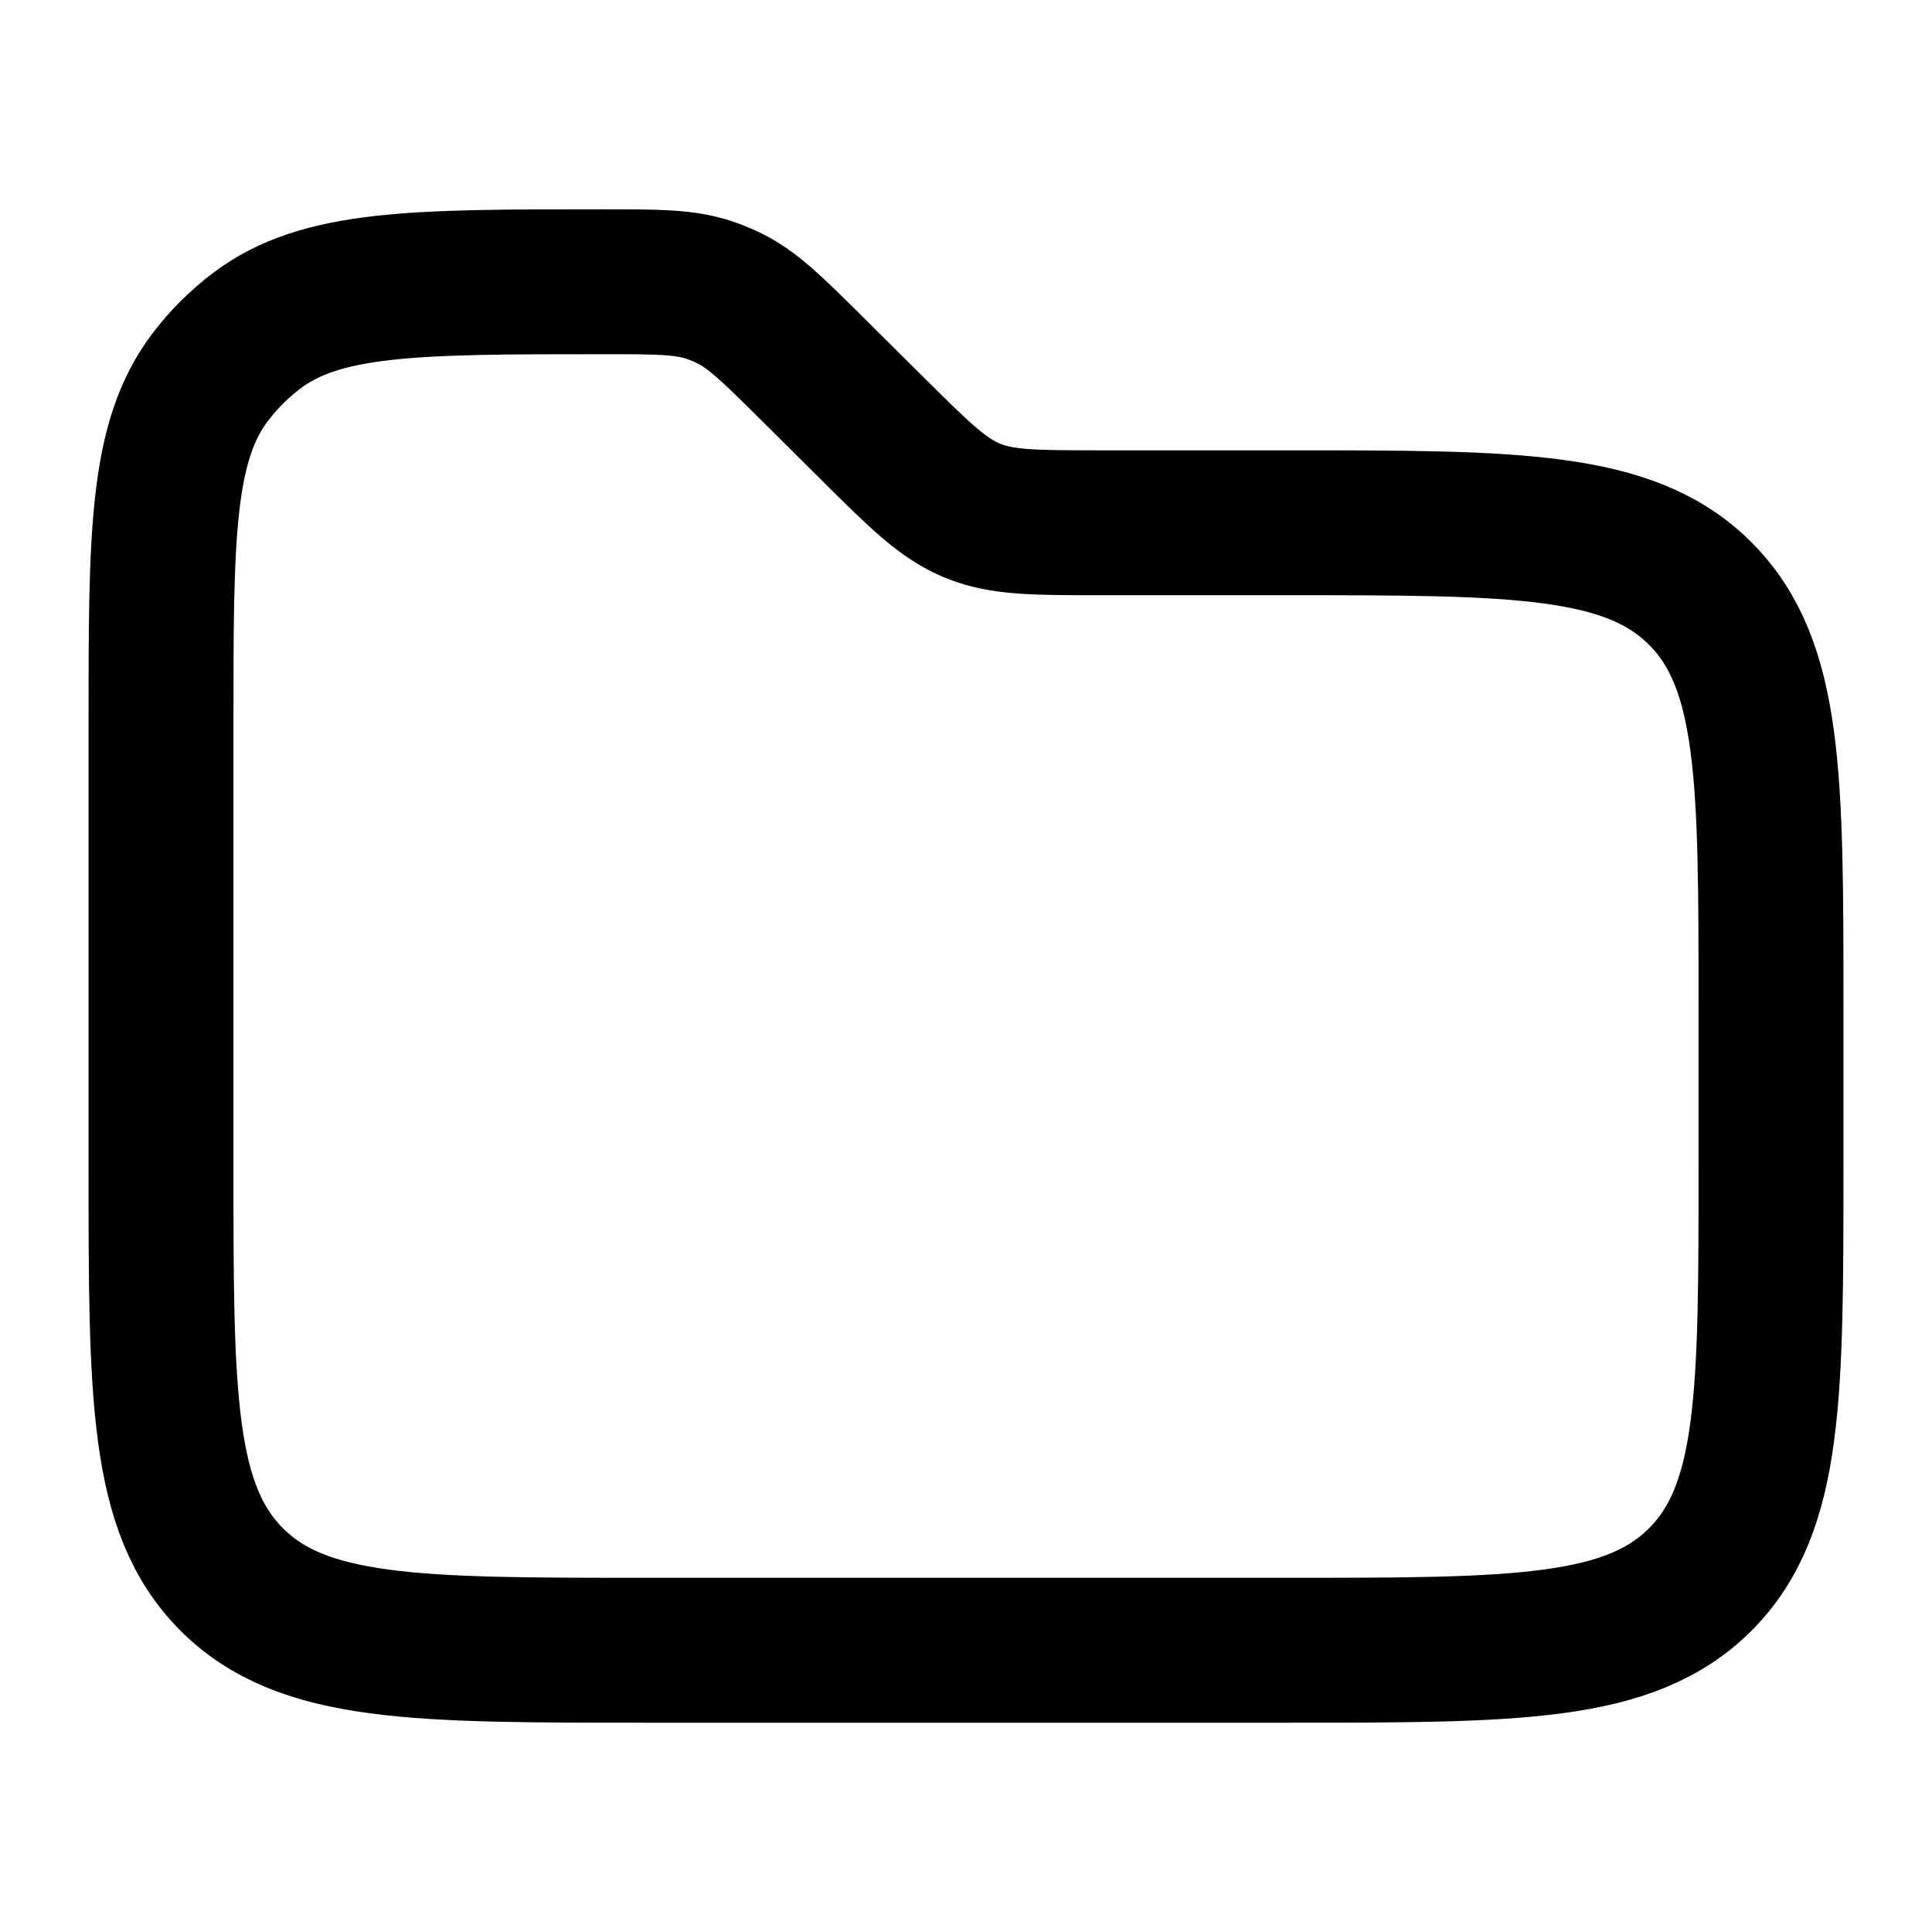
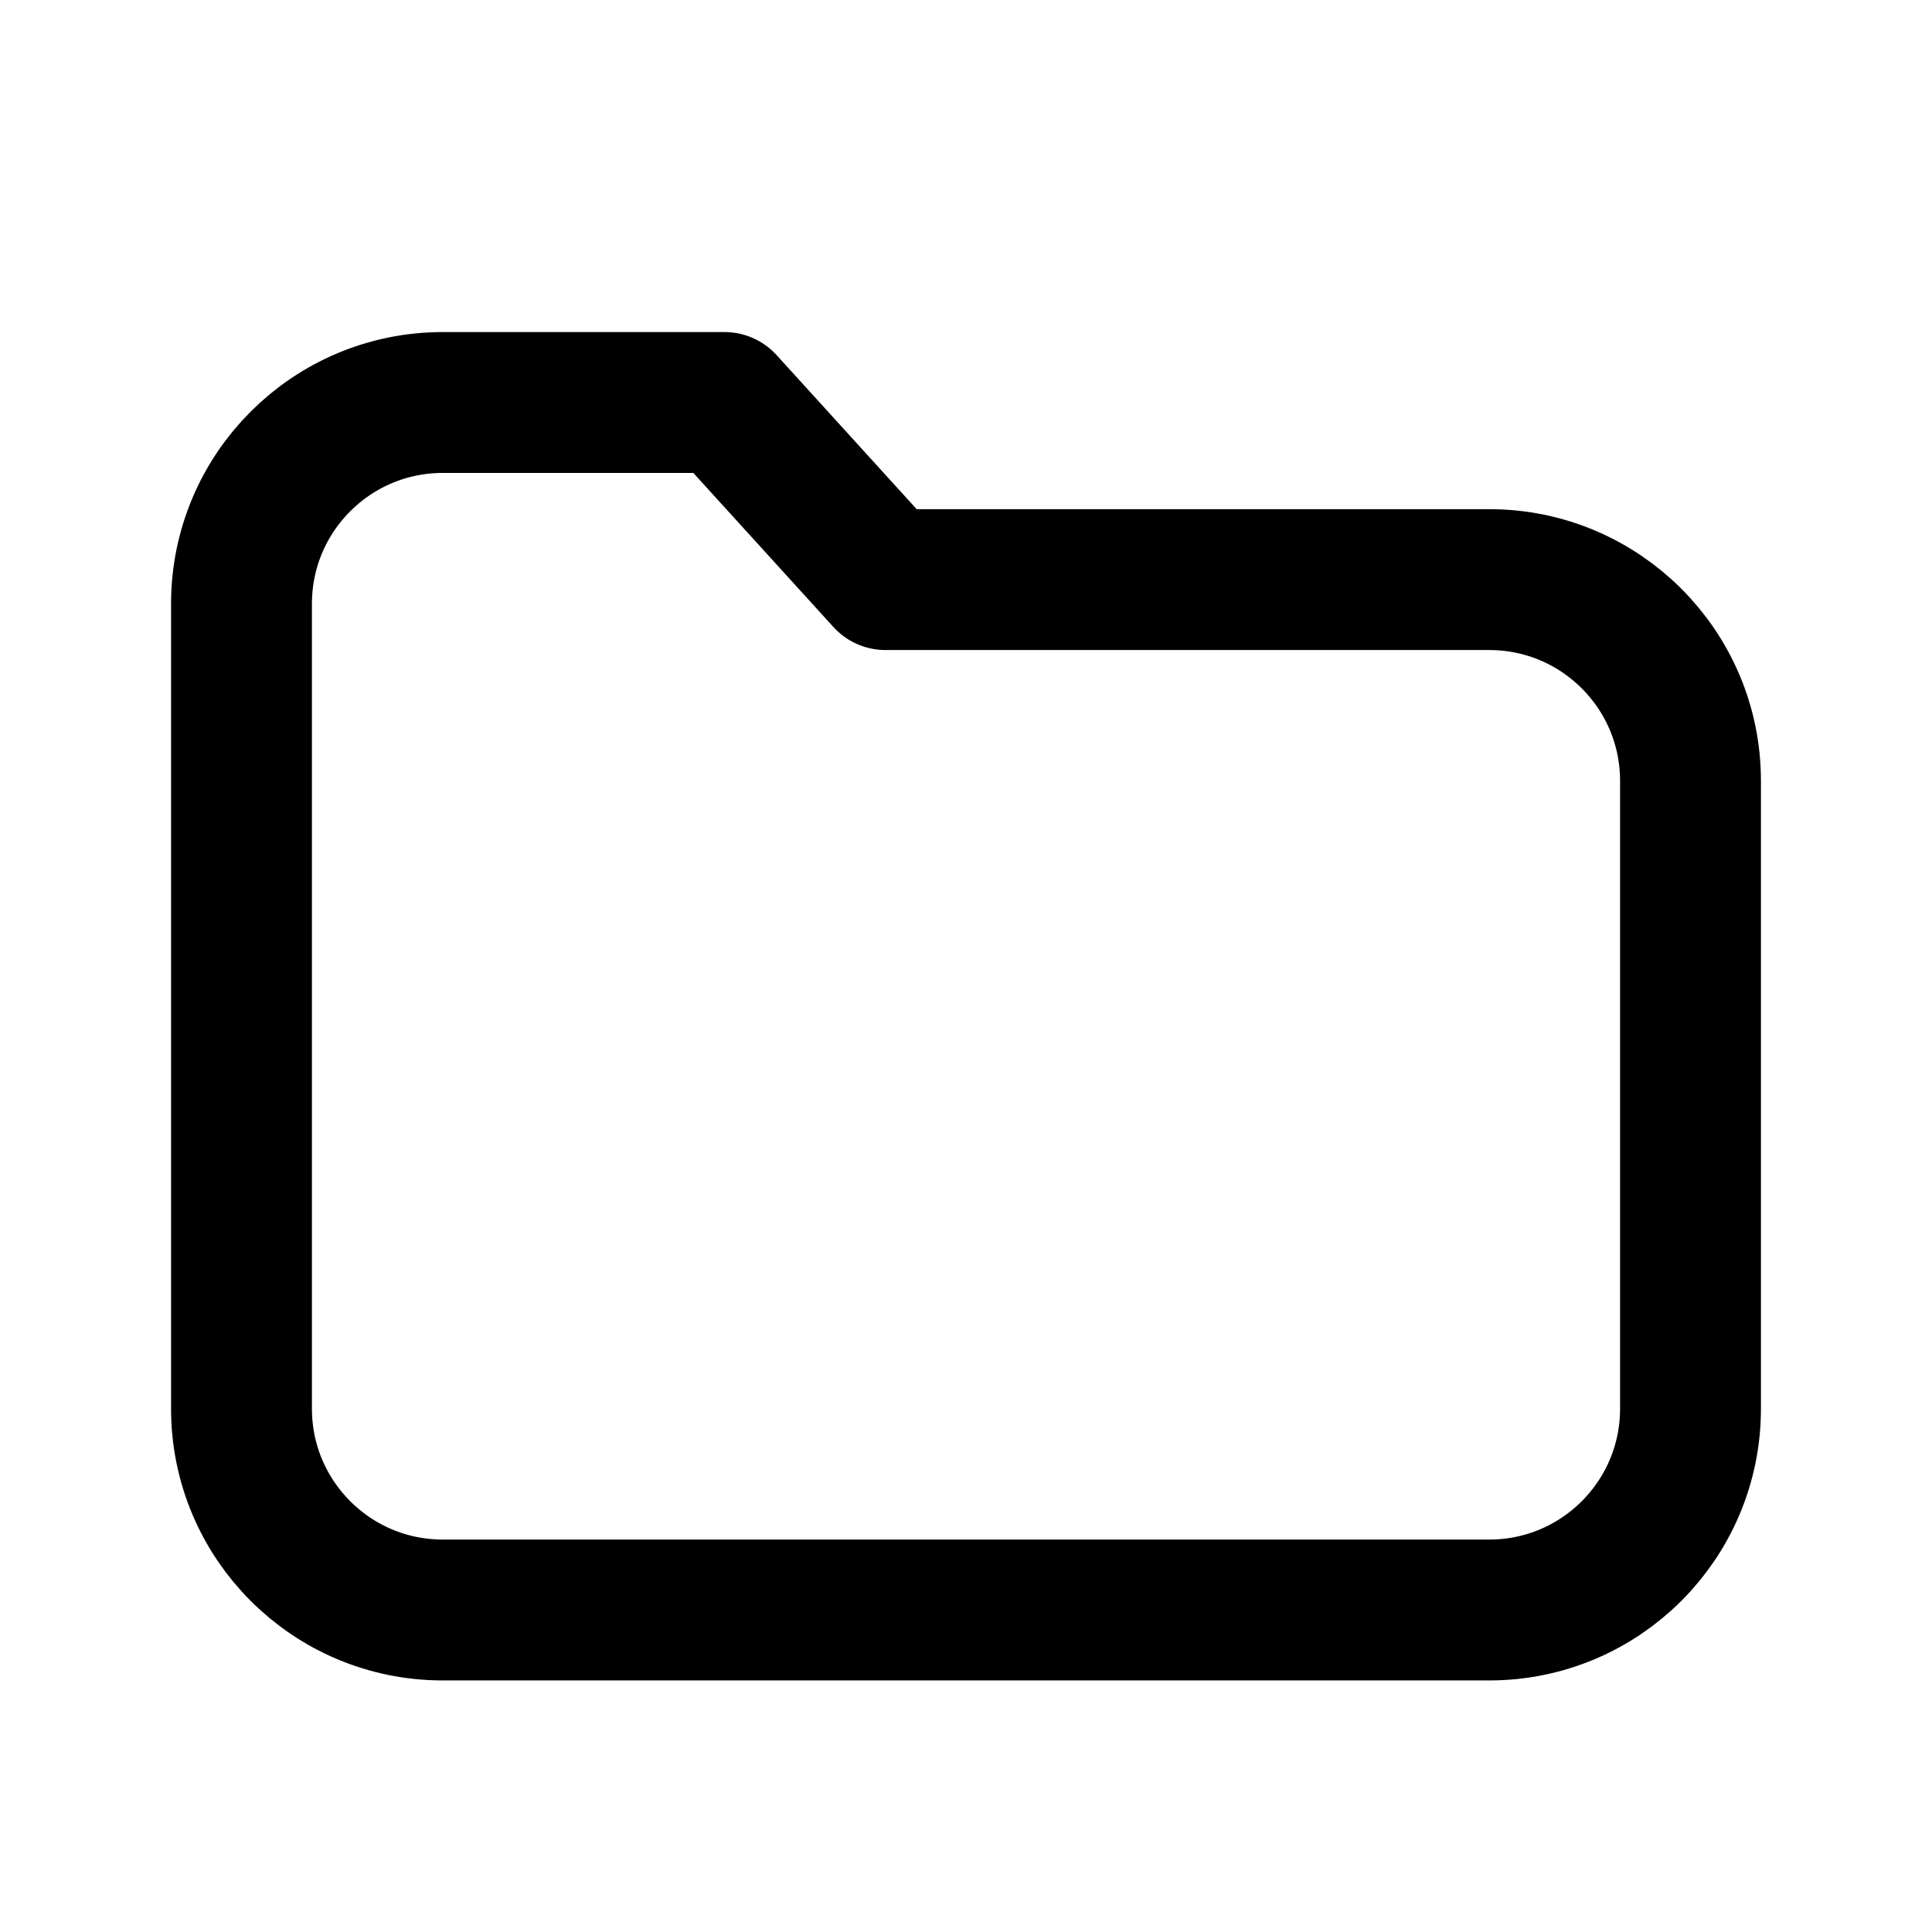
- <svg xmlns="http://www.w3.org/2000/svg" viewBox="0 0 24 24" fill="none" stroke="currentColor" stroke-width="1.8" stroke-linecap="round" stroke-linejoin="round">
-   <path d="M13.666 6.494H16C18.828 6.494 20.243 6.494 21.121 7.373C22 8.252 22 9.666 22 12.495V14.5C22 17.328 22 18.743 21.121 19.621C20.243 20.5 18.828 20.5 16 20.5H8C5.172 20.5 3.757 20.5 2.879 19.621C2 18.743 2 17.328 2 14.5V8.992C2 6.654 2 5.485 2.616 4.679C2.778 4.467 2.967 4.278 3.179 4.116C3.985 3.5 5.154 3.5 7.492 3.5C8.166 3.5 8.504 3.5 8.814 3.604C8.898 3.633 8.979 3.666 9.059 3.705C9.352 3.85 9.592 4.087 10.071 4.562L10.848 5.334C11.425 5.907 11.714 6.193 12.08 6.344C12.446 6.494 12.852 6.494 13.666 6.494Z" />
+ <svg xmlns="http://www.w3.org/2000/svg" viewBox="0 0 24 24" fill="none" stroke="currentColor" stroke-width="1.75" stroke-linecap="round" stroke-linejoin="round">
+   <path d="M3 7.5A2.5 2.5 0 0 1 5.5 5H9l2 2.2h7.5A2.5 2.5 0 0 1 21 9.7v7.8a2.5 2.5 0 0 1-2.5 2.5h-13A2.5 2.5 0 0 1 3 17.5z" />
</svg>
